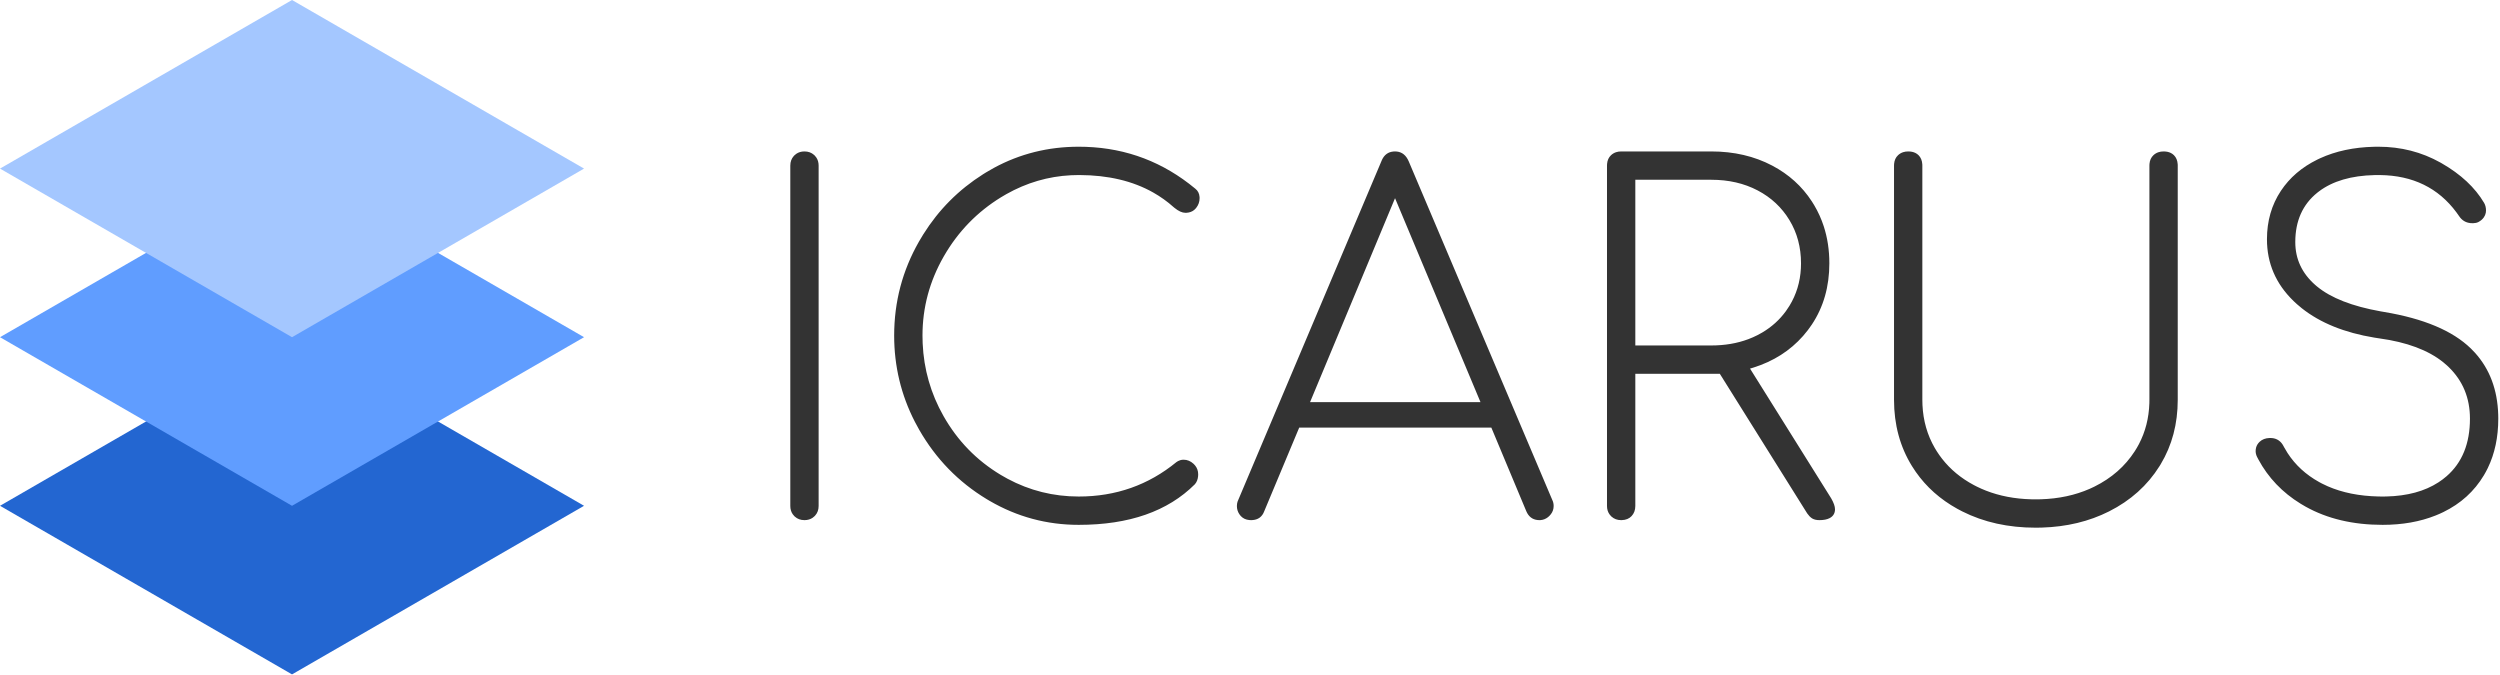
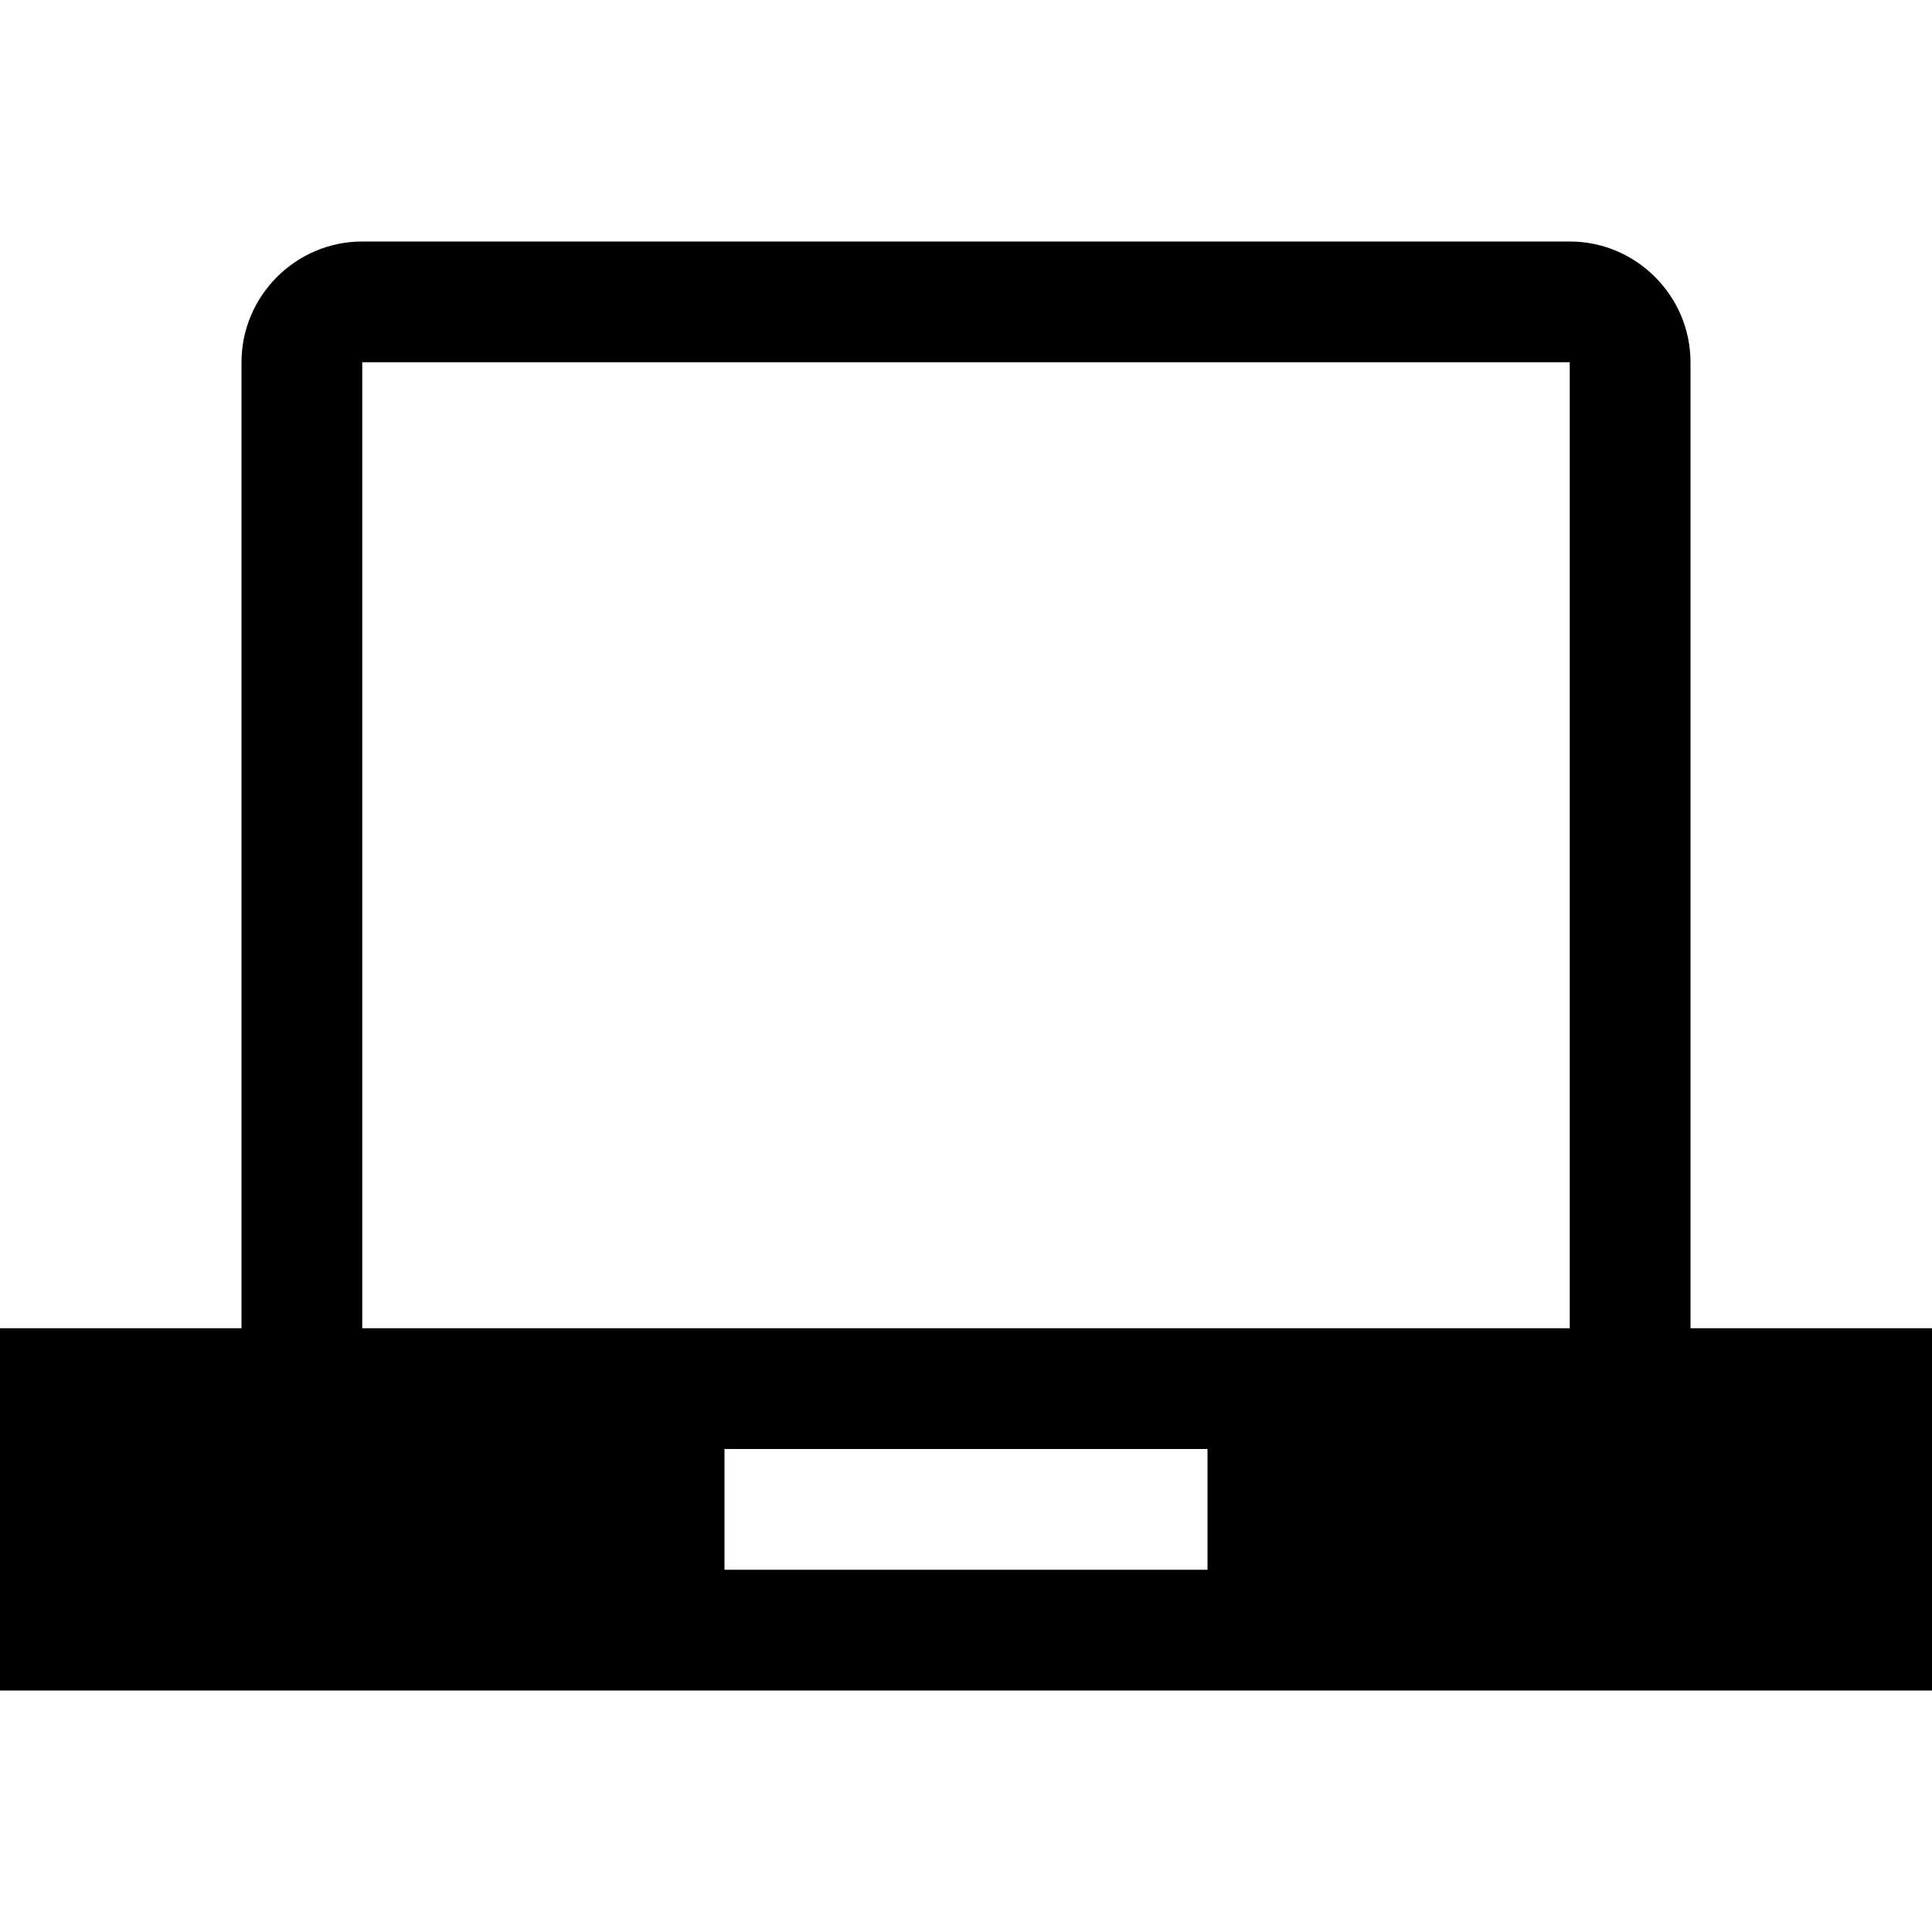
- <svg xmlns="http://www.w3.org/2000/svg" version="1.1" width="949" height="256" viewbox="0 0 949 256">
-   <path fill="#2366d1" d="M110.851 128L221.703 192L110.851 256L0 192Z" />
-   <path fill="#609dff" d="M110.851 64L221.703 128L110.851 192L0 128Z" />
-   <path fill="#a4c7ff" d="M110.851 0L221.703 64L110.851 128L0 64Z" />
-   <g transform="translate(300, 55.695), scale(0.7)" fill="#333">
-     <path d="M 613.888 10.24 L 613.888 137.216 A 60.705 60.705 0 0 0 613.954 140.055 Q 614.553 152.847 620.602 163.316 A 50.135 50.135 0 0 0 621.696 165.12 A 51.598 51.598 0 0 0 624.562 169.185 Q 631.357 177.897 641.762 183.449 A 63.11 63.11 0 0 0 643.456 184.32 A 61.649 61.649 0 0 0 648.369 186.492 Q 659.467 190.833 672.846 191.198 A 90.809 90.809 0 0 0 675.328 191.232 A 90.563 90.563 0 0 0 678.104 191.19 Q 692.78 190.74 704.7 185.489 A 61.259 61.259 0 0 0 707.2 184.32 Q 721.152 177.408 729.088 165.12 A 49.502 49.502 0 0 0 731.322 161.299 Q 736.63 151.203 736.997 139.036 A 60.335 60.335 0 0 0 737.024 137.216 L 737.024 10.24 A 10.857 10.857 0 0 1 737.062 9.315 Q 737.313 6.384 739.2 4.608 A 7.256 7.256 0 0 1 741.925 2.981 Q 743.196 2.56 744.704 2.56 Q 746.956 2.56 748.602 3.369 A 6.472 6.472 0 0 1 750.336 4.608 Q 752.167 6.439 752.361 9.499 A 11.729 11.729 0 0 1 752.384 10.24 L 752.384 137.216 Q 752.384 156.807 743.135 172.194 A 64.077 64.077 0 0 1 742.528 173.184 Q 732.672 188.928 715.136 197.76 Q 698.912 205.931 678.635 206.543 A 109.71 109.71 0 0 1 675.328 206.592 Q 653.056 206.592 635.52 197.76 A 77.835 77.835 0 0 1 632.828 196.338 Q 618.963 188.661 610.337 176.346 A 65.778 65.778 0 0 1 608.256 173.184 Q 598.528 157.44 598.528 137.216 L 598.528 10.24 A 10.857 10.857 0 0 1 598.566 9.315 Q 598.817 6.384 600.704 4.608 A 7.256 7.256 0 0 1 603.429 2.981 Q 604.7 2.56 606.208 2.56 Q 608.46 2.56 610.106 3.369 A 6.472 6.472 0 0 1 611.84 4.608 Q 613.671 6.439 613.865 9.499 A 11.729 11.729 0 0 1 613.888 10.24 Z M 895.488 8.96 A 69.507 69.507 0 0 0 894.88 8.615 Q 879.509 0 861.184 0 A 100.005 100.005 0 0 0 858.79 0.028 Q 842.342 0.422 829.568 6.272 A 61.75 61.75 0 0 0 828.078 6.979 Q 815.456 13.172 808.32 23.936 Q 800.768 35.328 800.768 50.176 Q 800.768 69.697 815.175 83.659 A 59.222 59.222 0 0 0 817.024 85.376 A 60.63 60.63 0 0 0 819.68 87.606 Q 834.727 99.526 859.059 103.529 A 133.91 133.91 0 0 0 861.696 103.936 Q 884.116 107.004 896.419 116.925 A 41.61 41.61 0 0 1 898.432 118.656 A 43.592 43.592 0 0 1 899.28 119.455 Q 910.848 130.653 910.848 147.456 Q 910.848 167.68 898.176 178.688 A 39.281 39.281 0 0 1 893.72 182.034 Q 882.522 189.266 865.531 189.672 A 85.481 85.481 0 0 1 863.488 189.696 A 102.18 102.18 0 0 1 861.3 189.673 Q 845.567 189.336 833.654 184.112 A 55.097 55.097 0 0 1 830.592 182.656 A 56.619 56.619 0 0 1 829.066 181.842 Q 818.274 175.871 811.94 166.114 A 47.528 47.528 0 0 1 809.984 162.816 A 12.115 12.115 0 0 0 809.808 162.46 Q 807.734 158.428 803.571 158.002 A 9.942 9.942 0 0 0 802.56 157.952 A 12.194 12.194 0 0 0 802.217 157.957 Q 798.871 158.051 796.8 160 A 7.449 7.449 0 0 0 796.119 160.731 Q 794.934 162.191 794.688 164.094 A 8.003 8.003 0 0 0 794.624 165.12 A 6.218 6.218 0 0 0 794.708 166.137 Q 794.803 166.708 795.004 167.28 A 7.895 7.895 0 0 0 795.392 168.192 A 65.044 65.044 0 0 0 796.099 169.546 Q 804.091 184.419 819.055 193.615 A 74.4 74.4 0 0 0 821.76 195.2 Q 839.424 205.056 863.488 205.056 Q 879.548 205.056 892.299 199.951 A 62.036 62.036 0 0 0 896.384 198.144 Q 910.592 191.232 918.4 178.176 A 51.186 51.186 0 0 0 920.533 174.225 Q 926.208 162.515 926.208 147.456 A 72.811 72.811 0 0 0 926.178 145.354 Q 925.592 125.061 913.589 111.755 A 49.8 49.8 0 0 0 911.36 109.44 Q 896.512 94.976 864.256 89.6 A 157.882 157.882 0 0 1 862.446 89.288 Q 839.242 85.142 827.904 75.776 A 41.218 41.218 0 0 1 826.977 74.987 Q 816.128 65.472 816.128 51.712 A 49.293 49.293 0 0 1 816.128 51.578 Q 816.175 34.522 828.032 24.96 A 35.234 35.234 0 0 1 828.891 24.289 Q 840.118 15.794 859.213 15.381 A 91.194 91.194 0 0 1 861.184 15.36 A 73.044 73.044 0 0 1 862.037 15.365 Q 888.747 15.677 903.514 35.593 A 59.37 59.37 0 0 1 904.96 37.632 Q 907.22 41.022 911.076 41.419 A 10.261 10.261 0 0 0 912.128 41.472 A 14.543 14.543 0 0 0 912.743 41.459 Q 914.336 41.392 915.2 40.96 A 10.655 10.655 0 0 0 915.336 40.891 Q 916.348 40.366 917.135 39.681 A 7.607 7.607 0 0 0 918.4 38.272 Q 919.197 37.122 919.442 35.787 A 6.761 6.761 0 0 0 919.552 34.56 Q 919.552 32.256 918.528 30.464 Q 911.104 17.92 895.488 8.96 Z M 160.311 0.068 A 110.648 110.648 0 0 0 156.416 0 Q 131.565 0 110.402 11.483 A 99.343 99.343 0 0 0 106.112 13.952 A 109.009 109.009 0 0 0 104.543 14.926 Q 84.677 27.489 72.14 47.479 A 111.393 111.393 0 0 0 69.76 51.456 Q 56.32 75.008 56.32 102.4 Q 56.32 127.331 67.56 149.187 A 107.592 107.592 0 0 0 69.888 153.472 Q 83.456 177.152 106.496 191.104 A 103.444 103.444 0 0 0 108.082 192.045 Q 130.459 205.056 156.416 205.056 Q 197.376 205.056 219.392 183.04 Q 220.918 181.296 221.145 178.624 A 11.364 11.364 0 0 0 221.184 177.664 Q 221.184 174.906 219.514 172.852 A 8.614 8.614 0 0 0 218.752 172.032 A 10.501 10.501 0 0 0 218.638 171.925 Q 216.248 169.728 213.248 169.728 A 6.244 6.244 0 0 0 211.549 169.961 Q 210.906 170.141 210.291 170.463 A 7.508 7.508 0 0 0 209.408 171.008 Q 186.624 189.696 156.416 189.696 Q 135.765 189.696 117.743 180.022 A 87.237 87.237 0 0 1 114.048 177.92 Q 94.464 166.144 83.072 146.048 Q 72.704 127.758 71.772 106.604 A 95.549 95.549 0 0 1 71.68 102.4 Q 71.68 79.616 83.2 59.52 A 97.348 97.348 0 0 1 83.35 59.26 Q 94.847 39.346 114.304 27.392 A 88.056 88.056 0 0 1 117.155 25.713 Q 133.663 16.406 152.218 15.466 A 82.911 82.911 0 0 1 156.416 15.36 A 117.212 117.212 0 0 1 156.817 15.361 Q 180.184 15.441 196.829 24.848 A 63.01 63.01 0 0 1 207.872 32.768 A 23.034 23.034 0 0 0 208.339 33.158 Q 211.641 35.84 214.272 35.84 A 9.974 9.974 0 0 0 214.911 35.82 Q 217.343 35.664 219.009 34.296 A 6.873 6.873 0 0 0 219.904 33.408 A 9.994 9.994 0 0 0 220.133 33.126 Q 221.952 30.799 221.952 27.904 A 8.988 8.988 0 0 0 221.929 27.259 Q 221.724 24.398 219.648 22.784 A 110.881 110.881 0 0 0 219.543 22.697 Q 193.686 1.244 160.311 0.068 Z M 551.168 198.4 L 504.064 123.136 L 499.456 123.136 L 458.24 123.136 L 458.24 194.816 Q 458.24 198.144 456.192 200.32 Q 454.232 202.403 450.865 202.492 A 11.487 11.487 0 0 1 450.56 202.496 Q 447.452 202.496 445.349 200.598 A 7.871 7.871 0 0 1 445.056 200.32 A 7.525 7.525 0 0 1 444.182 199.275 Q 442.889 197.403 442.88 194.85 A 10.179 10.179 0 0 1 442.88 194.816 L 442.88 10.24 A 10.857 10.857 0 0 1 442.918 9.315 Q 443.169 6.384 445.056 4.608 A 7.256 7.256 0 0 1 447.781 2.981 Q 449.052 2.56 450.56 2.56 L 499.456 2.56 Q 517.888 2.56 532.48 10.24 Q 545.954 17.332 553.971 29.662 A 58.968 58.968 0 0 1 555.264 31.744 A 56.737 56.737 0 0 1 560.414 43.13 Q 563.456 52.468 563.456 63.232 Q 563.456 82.2 553.946 96.465 A 56.692 56.692 0 0 1 551.808 99.456 A 58.849 58.849 0 0 1 549.212 102.618 Q 538.621 114.637 522.253 119.779 A 72.195 72.195 0 0 1 520.448 120.32 L 564.48 190.72 Q 566.528 194.304 566.528 196.608 A 6.599 6.599 0 0 1 566.478 197.436 Q 566.253 199.208 565.035 200.395 A 5.625 5.625 0 0 1 564.352 200.96 A 6.473 6.473 0 0 1 563.547 201.443 Q 561.472 202.496 558.08 202.496 Q 555.751 202.496 554.27 201.649 A 4.911 4.911 0 0 1 553.984 201.472 Q 552.654 200.585 551.515 198.93 A 14.447 14.447 0 0 1 551.168 198.4 Z M 399.104 197.632 L 380.16 152.32 L 275.968 152.32 L 257.024 197.632 Q 255.324 202.248 250.396 202.483 A 11.297 11.297 0 0 1 249.856 202.496 A 10.258 10.258 0 0 1 248.931 202.455 Q 246.143 202.203 244.4 200.383 A 6.997 6.997 0 0 1 244.224 200.192 A 8.678 8.678 0 0 1 243.477 199.224 Q 242.176 197.264 242.176 194.816 A 7.805 7.805 0 0 1 242.282 193.521 A 7.181 7.181 0 0 1 242.944 191.488 L 320.512 7.936 A 12.196 12.196 0 0 1 320.852 7.129 Q 322.805 2.936 327.14 2.591 A 10.038 10.038 0 0 1 327.936 2.56 A 9.004 9.004 0 0 1 328.947 2.615 Q 333.29 3.106 335.36 7.936 L 413.184 191.488 Q 413.952 193.024 413.952 194.816 A 7.64 7.64 0 0 1 413.846 196.101 Q 413.457 198.383 411.648 200.192 A 9.044 9.044 0 0 1 410.871 200.886 Q 409.083 202.303 406.879 202.473 A 7.908 7.908 0 0 1 406.272 202.496 A 9.93 9.93 0 0 1 405.339 202.453 Q 400.96 202.04 399.104 197.632 Z M 15.36 10.24 L 15.36 194.816 Q 15.36 197.924 13.462 200.027 A 7.871 7.871 0 0 1 13.184 200.32 A 7.525 7.525 0 0 1 12.139 201.194 Q 10.267 202.487 7.714 202.496 A 10.179 10.179 0 0 1 7.68 202.496 Q 4.572 202.496 2.469 200.598 A 7.871 7.871 0 0 1 2.176 200.32 A 7.525 7.525 0 0 1 1.302 199.275 Q 0.009 197.403 0 194.85 A 10.179 10.179 0 0 1 0 194.816 L 0 10.24 Q 0 7.132 1.898 5.029 A 7.871 7.871 0 0 1 2.176 4.736 A 7.525 7.525 0 0 1 3.221 3.862 Q 5.093 2.569 7.646 2.56 A 10.179 10.179 0 0 1 7.68 2.56 Q 10.788 2.56 12.891 4.458 A 7.871 7.871 0 0 1 13.184 4.736 A 7.525 7.525 0 0 1 14.058 5.781 Q 15.351 7.653 15.36 10.206 A 10.179 10.179 0 0 1 15.36 10.24 Z M 281.856 138.496 L 374.272 138.496 L 327.936 27.904 L 281.856 138.496 Z M 458.24 107.776 L 499.456 107.776 Q 510.418 107.776 519.519 104.362 A 48.175 48.175 0 0 0 524.544 102.144 A 47.471 47.471 0 0 0 527.059 100.761 Q 534.75 96.219 539.878 89.183 A 43.678 43.678 0 0 0 541.824 86.272 Q 547.436 77.109 548.027 65.896 A 50.673 50.673 0 0 0 548.096 63.232 Q 548.096 50.176 541.824 39.808 Q 535.552 29.44 524.544 23.68 Q 513.536 17.92 499.456 17.92 L 458.24 17.92 L 458.24 107.776 Z" vector-effect="non-scaling-stroke" />
-   </g>
+ <svg xmlns="http://www.w3.org/2000/svg" version="1.1" width="512" height="512" viewBox="0 0 512 512">
+   <g id="icomoon-ignore">
+ </g>
+   <path d="M448 352v-256c0-17.6-14.4-32-32-32h-320c-17.6 0-32 14.4-32 32v256h-64v96h512v-96h-64zM320 416h-128v-32h128v32zM416 352h-320v-255.943c0.017-0.020 0.038-0.041 0.057-0.057h319.885c0.020 0.017 0.041 0.038 0.058 0.058v255.942z" />
</svg>
